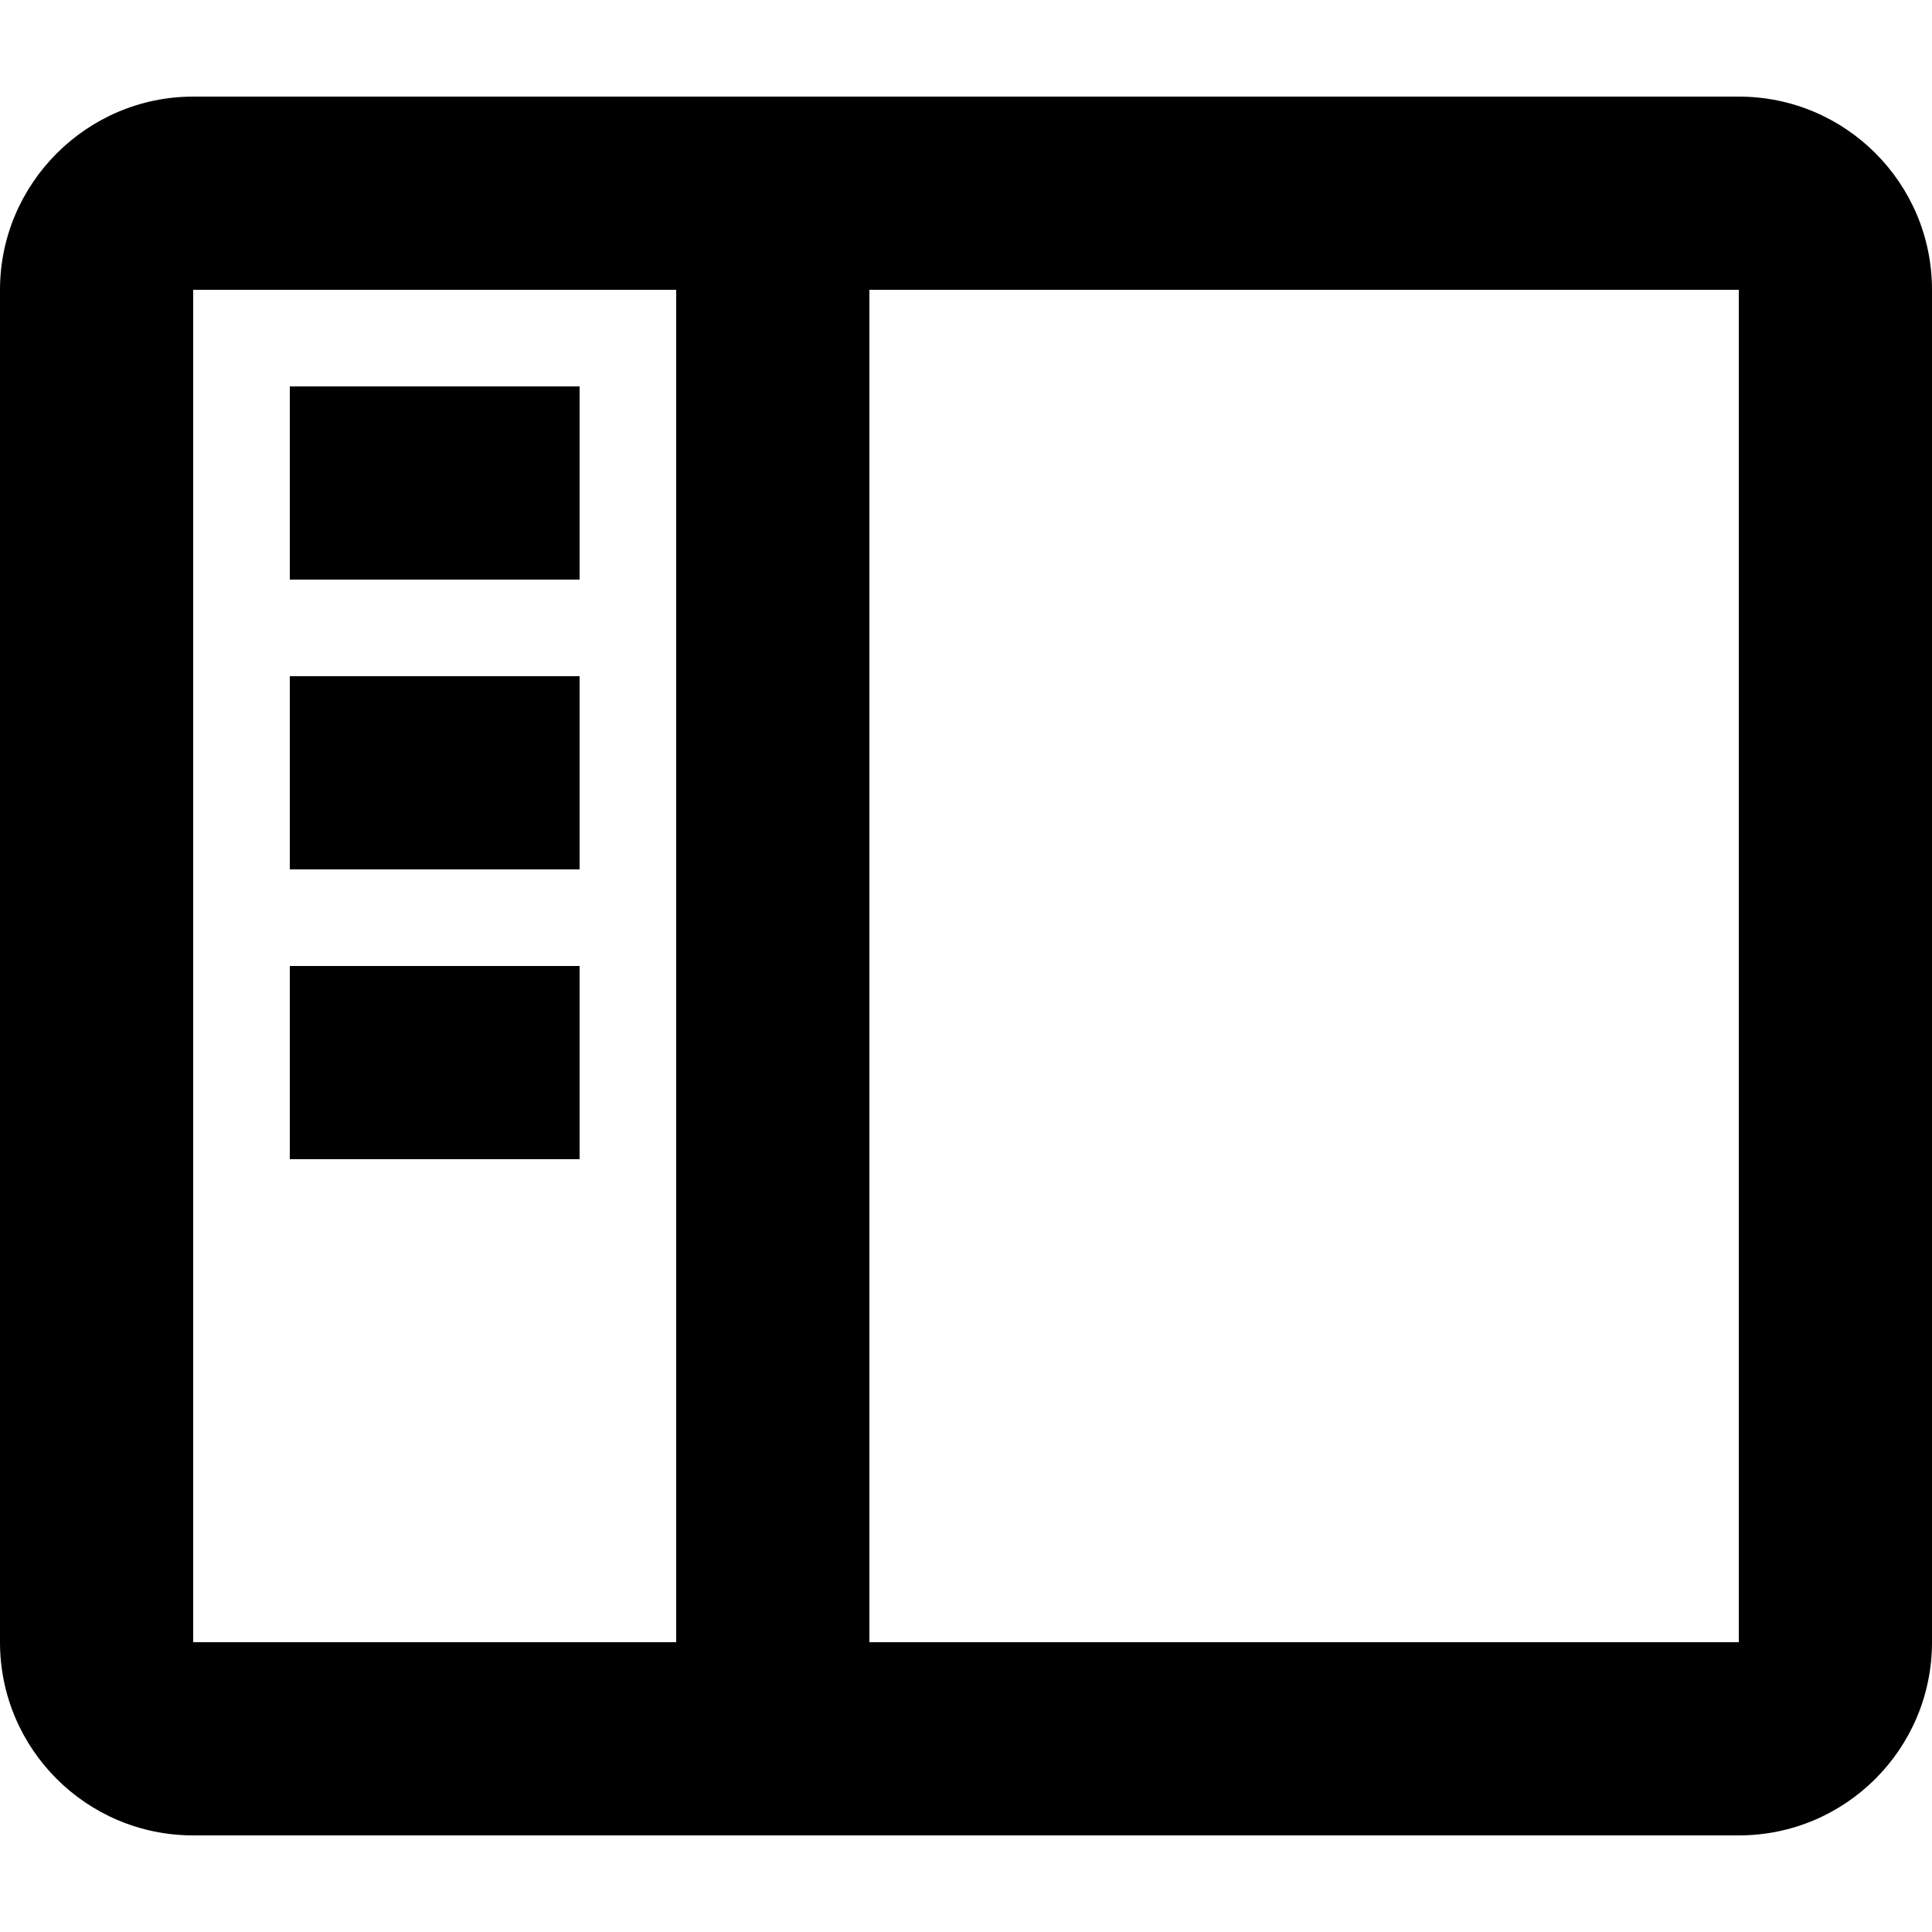
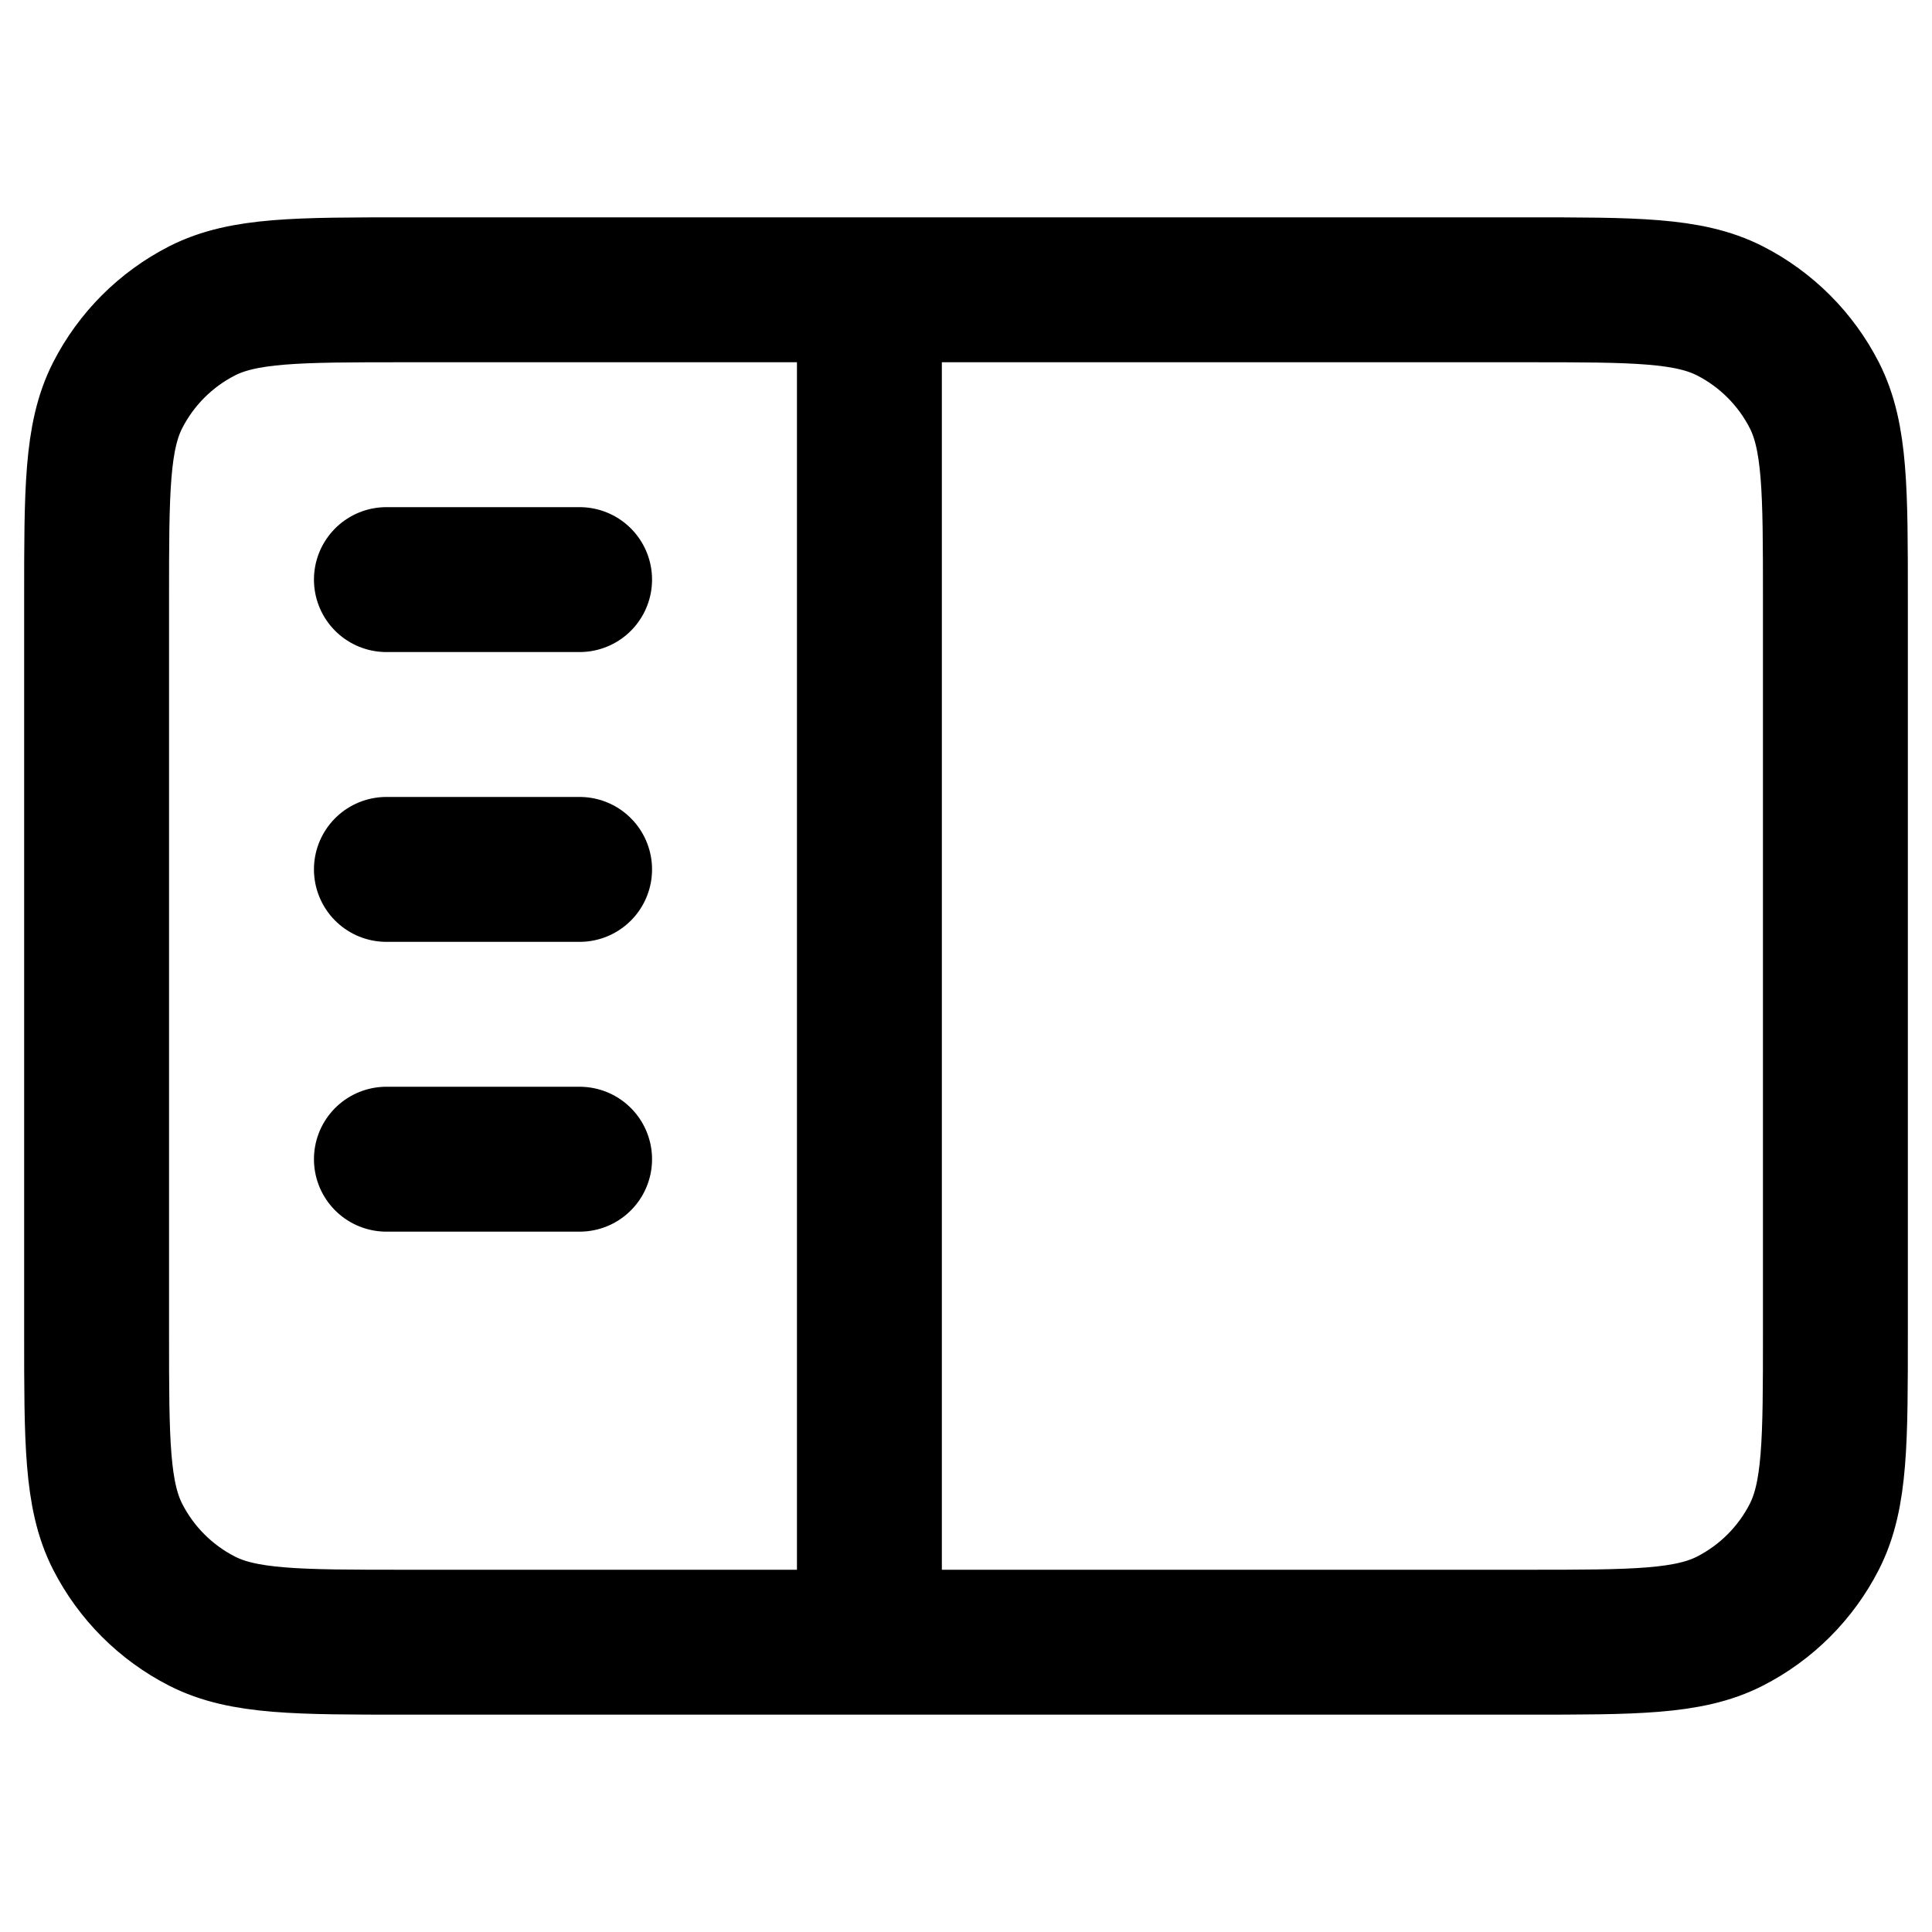
- <svg xmlns="http://www.w3.org/2000/svg" viewBox="0 0 20 20" fill="currentColor">
-   <path d="m7 3h-5v14h5zm2 0v14h9v-14zm-9 0c0-1.1.9-2 2-2h16a2 2 0 0 1 2 2v14a2 2 0 0 1 -2 2h-16a2 2 0 0 1 -2-2zm3 1h3v2h-3zm0 3h3v2h-3zm0 3h3v2h-3z" />
+ <svg xmlns="http://www.w3.org/2000/svg" stroke="currentColor" viewBox="2 2 20 20" fill="none">
+   <path d="M11 5V19M6 8H8M6 11H8M6 14H8M6.2 19H17.8C18.92 19 19.48 19 19.908 18.782C20.284 18.59 20.59 18.284 20.782 17.908C21 17.48 21 16.92 21 15.8V8.2C21 7.08 21 6.52 20.782 6.092C20.59 5.716 20.284 5.41 19.908 5.218C19.48 5 18.92 5 17.8 5H6.2C5.08 5 4.52 5 4.092 5.218C3.716 5.41 3.41 5.716 3.218 6.092C3 6.52 3 7.08 3 8.2V15.8C3 16.92 3 17.48 3.218 17.908C3.41 18.284 3.716 18.59 4.092 18.782C4.52 19 5.08 19 6.2 19Z" stroke-width="1.5" stroke-linecap="round" stroke-linejoin="round" />
</svg>
